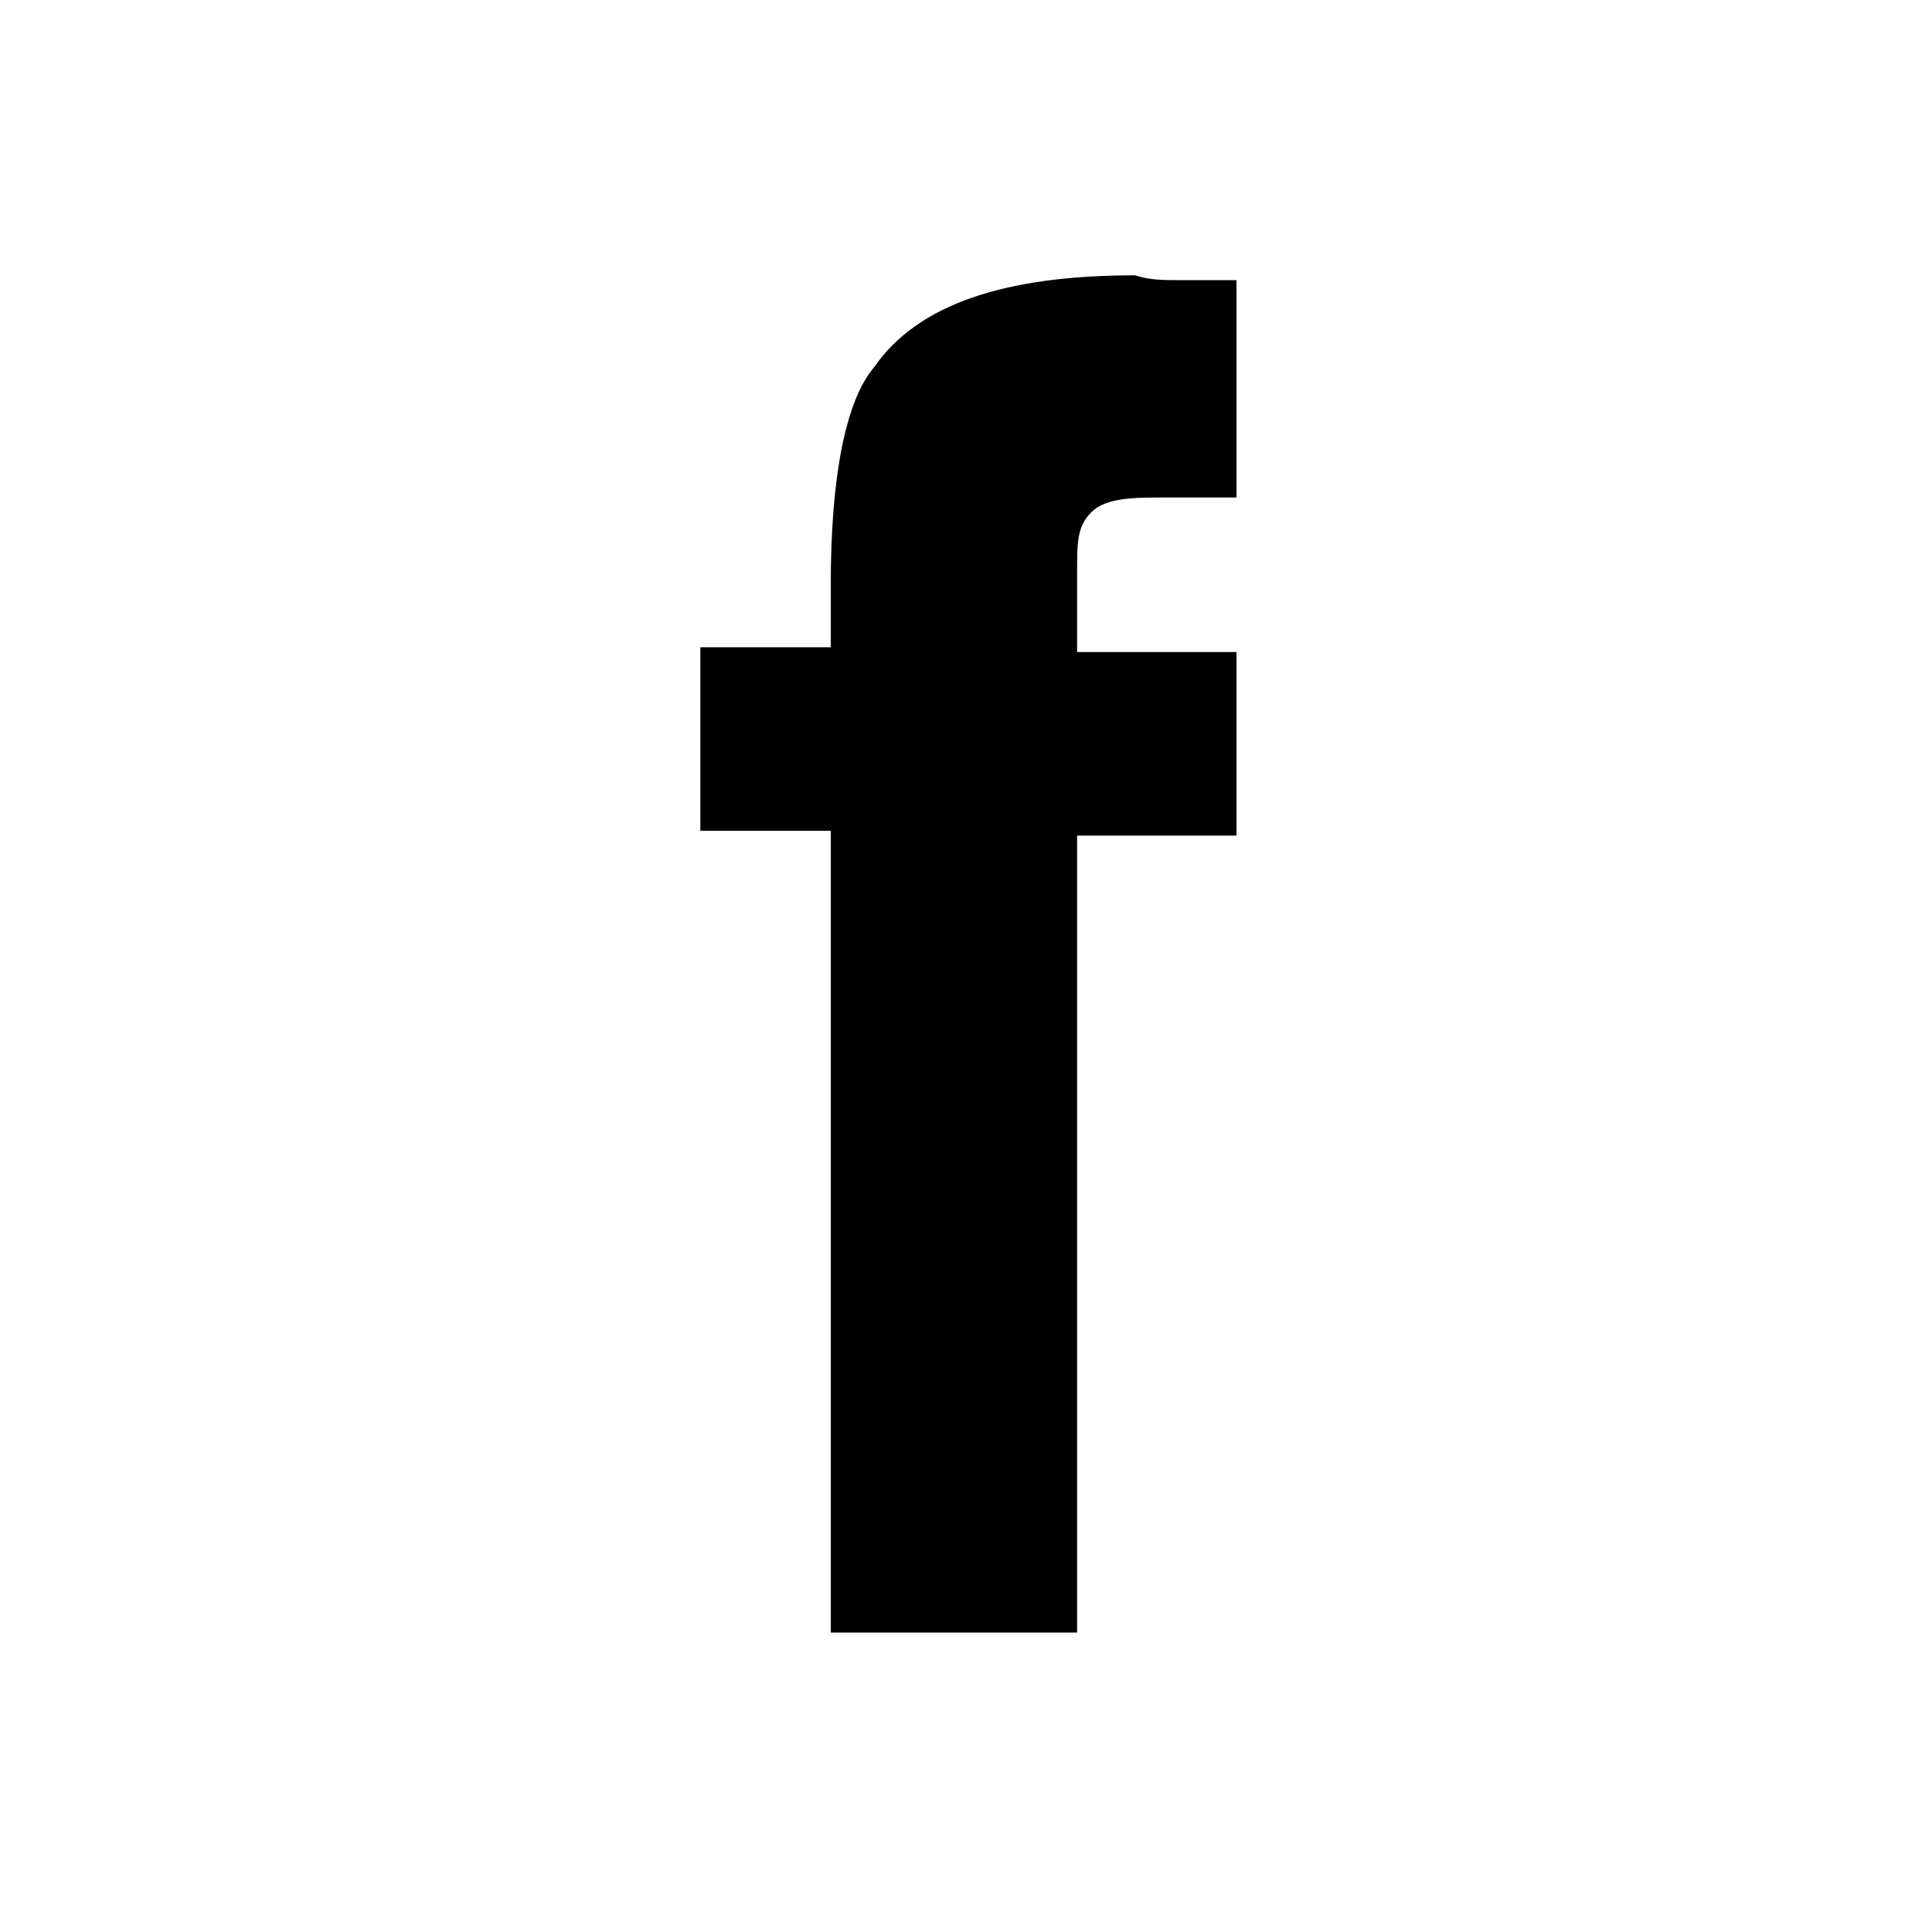
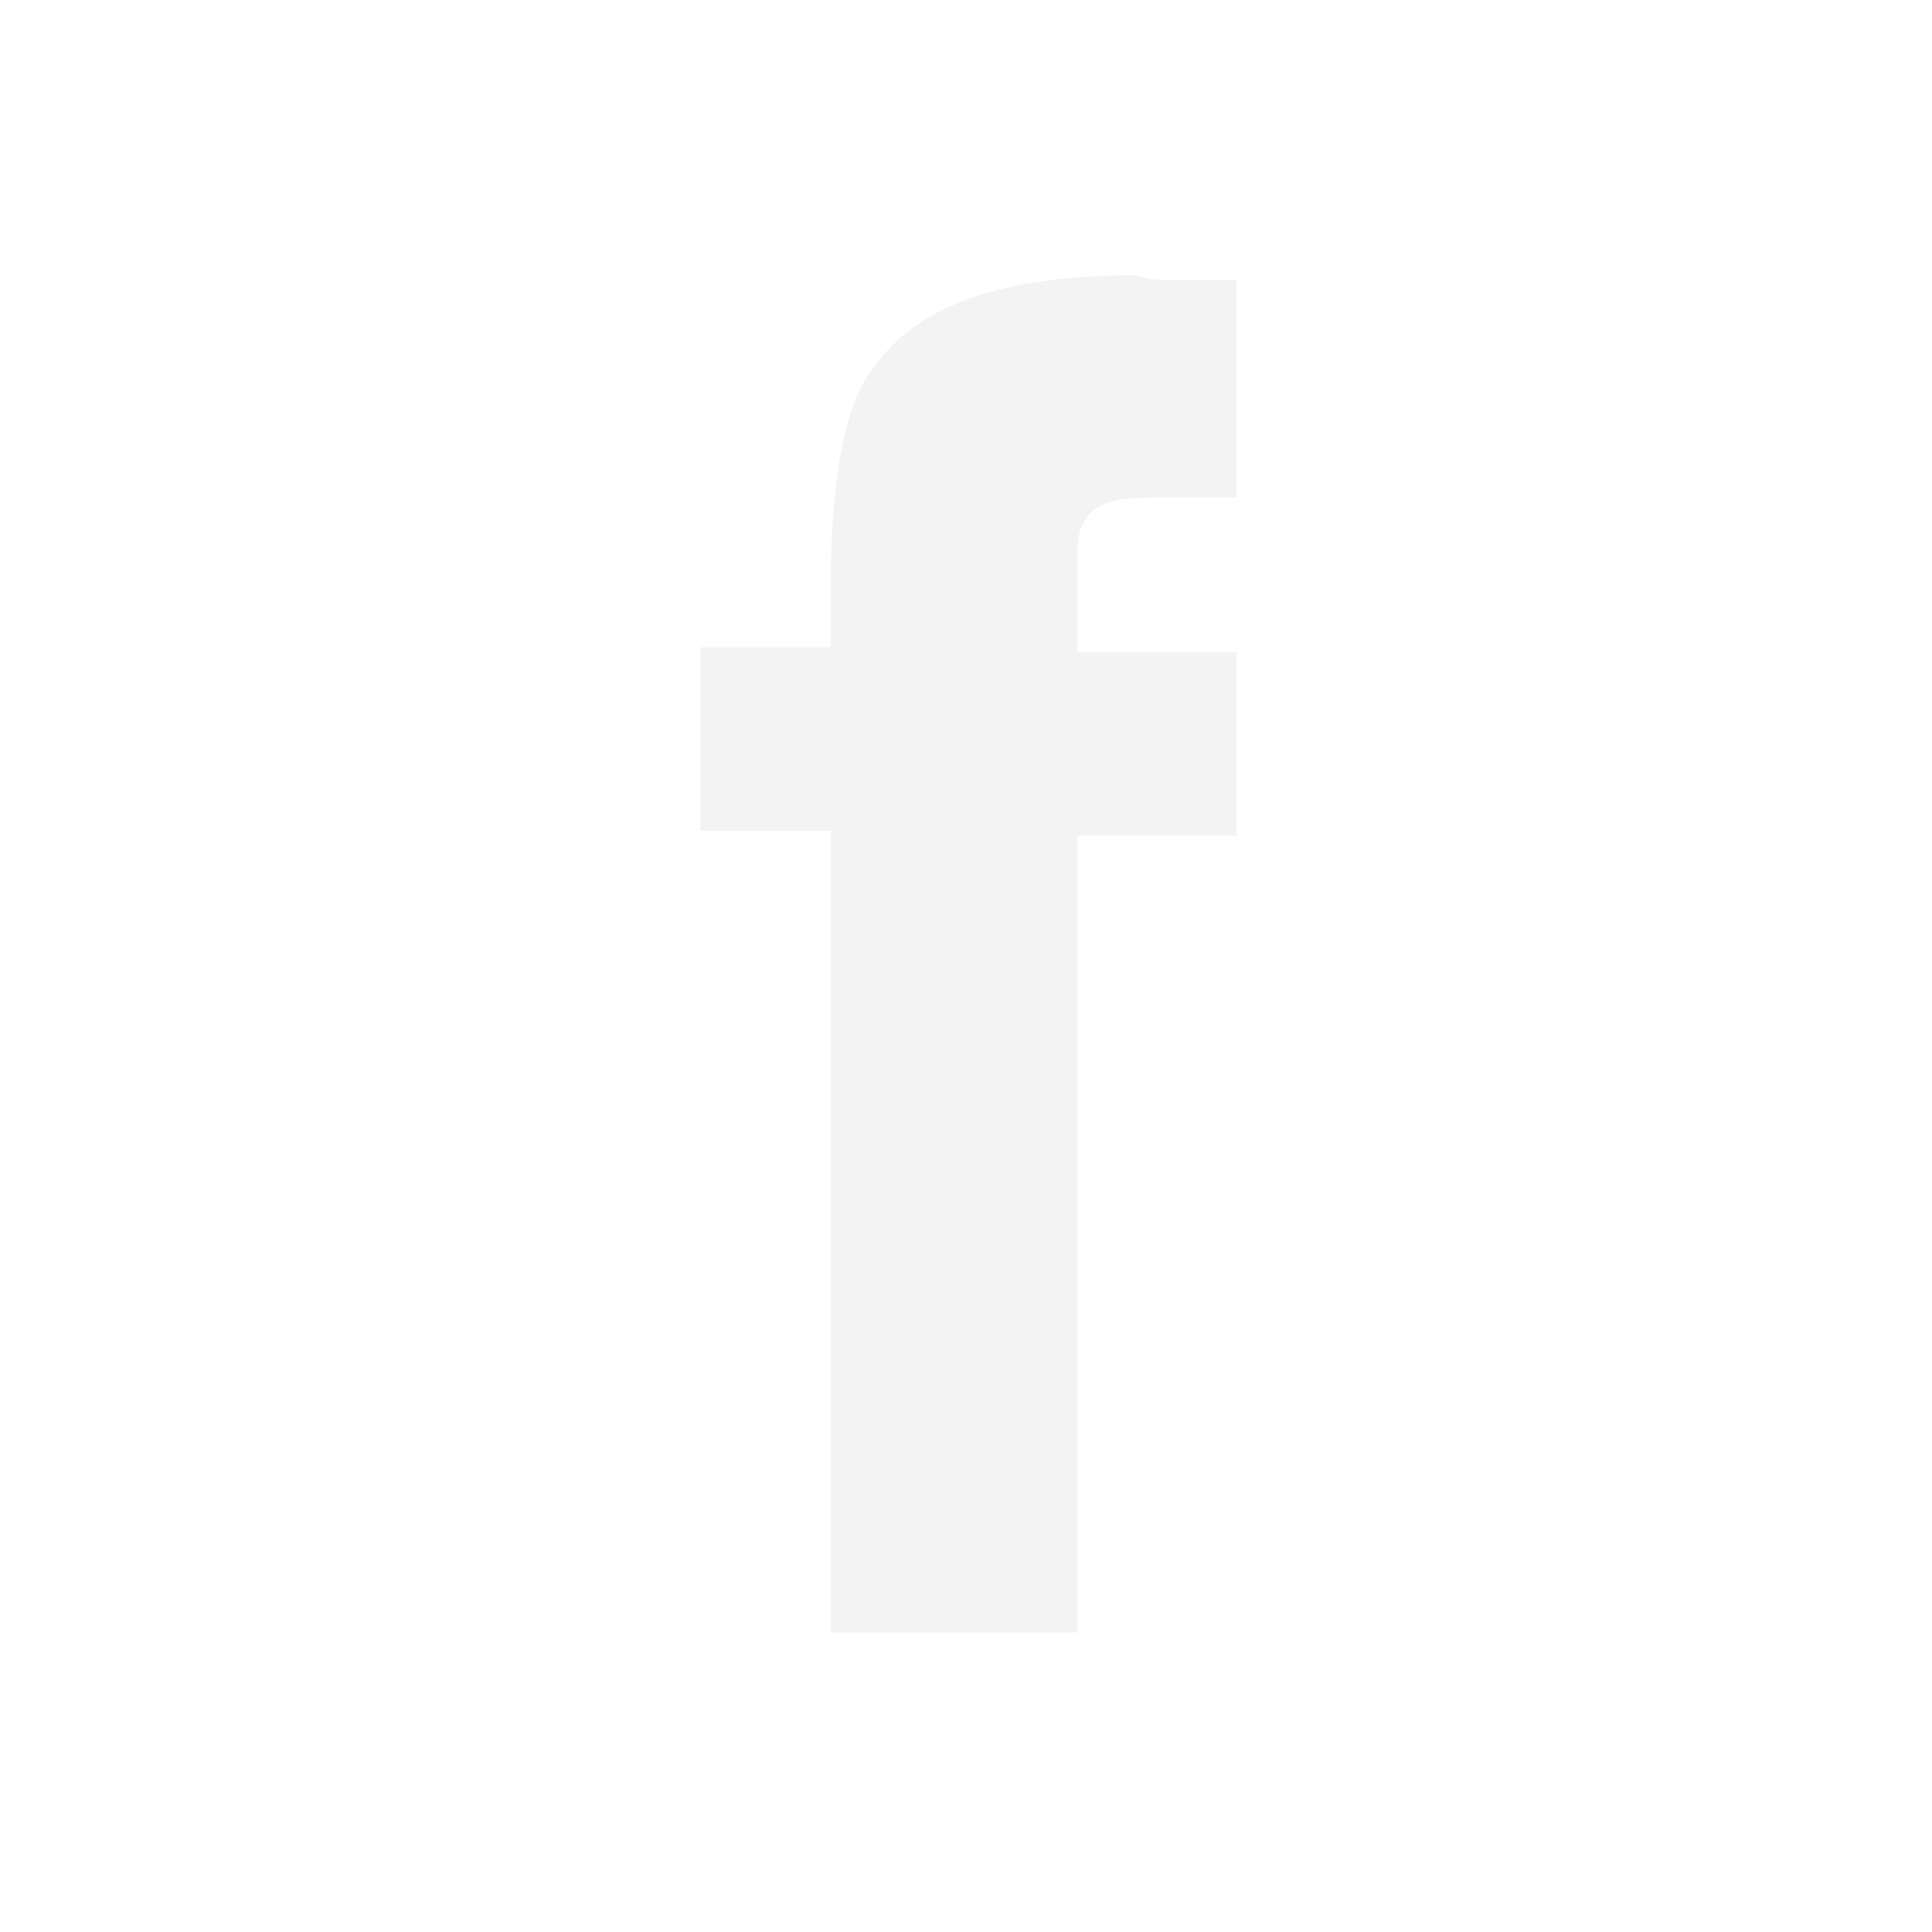
- <svg xmlns="http://www.w3.org/2000/svg" version="1.1" width="32" height="32" viewBox="0 0 32 32">
-   <path d="M19.52 4.64c0.24 0 0.48 0 0.96 0v3.6c-0.24 0-0.72 0-1.2 0s-0.96 0-1.2 0.24c-0.24 0.24-0.24 0.48-0.24 1.040 0 0.48 0 0.8 0 1.28h2.64v3.040h-2.64v13.2h-4.080v-13.28h-2.16v-3.040h2.16v-1.040c0-1.76 0.24-3.040 0.72-3.6 0.72-1.040 2.16-1.52 4.32-1.52 0.24 0.080 0.48 0.080 0.72 0.080z" />
+ <svg xmlns="http://www.w3.org/2000/svg" version="1.1" width="32" height="32" viewBox="0 0 32 32" fill="#F3F3F3">
+   <path d="M19.52 4.64c0.24 0 0.48 0 0.96 0v3.6c-0.24 0-0.72 0-1.2 0s-0.96 0-1.2 0.24c-0.24 0.24-0.24 0.48-0.24 1.040 0 0.48 0 0.8 0 1.28h2.64v3.040h-2.64v13.2h-4.080v-13.28h-2.16v-3.040h2.16v-1.040c0-1.76 0.24-3.040 0.72-3.6 0.72-1.040 2.16-1.52 4.32-1.52 0.24 0.080 0.48 0.080 0.72 0.080z">
+     </path>
</svg>
